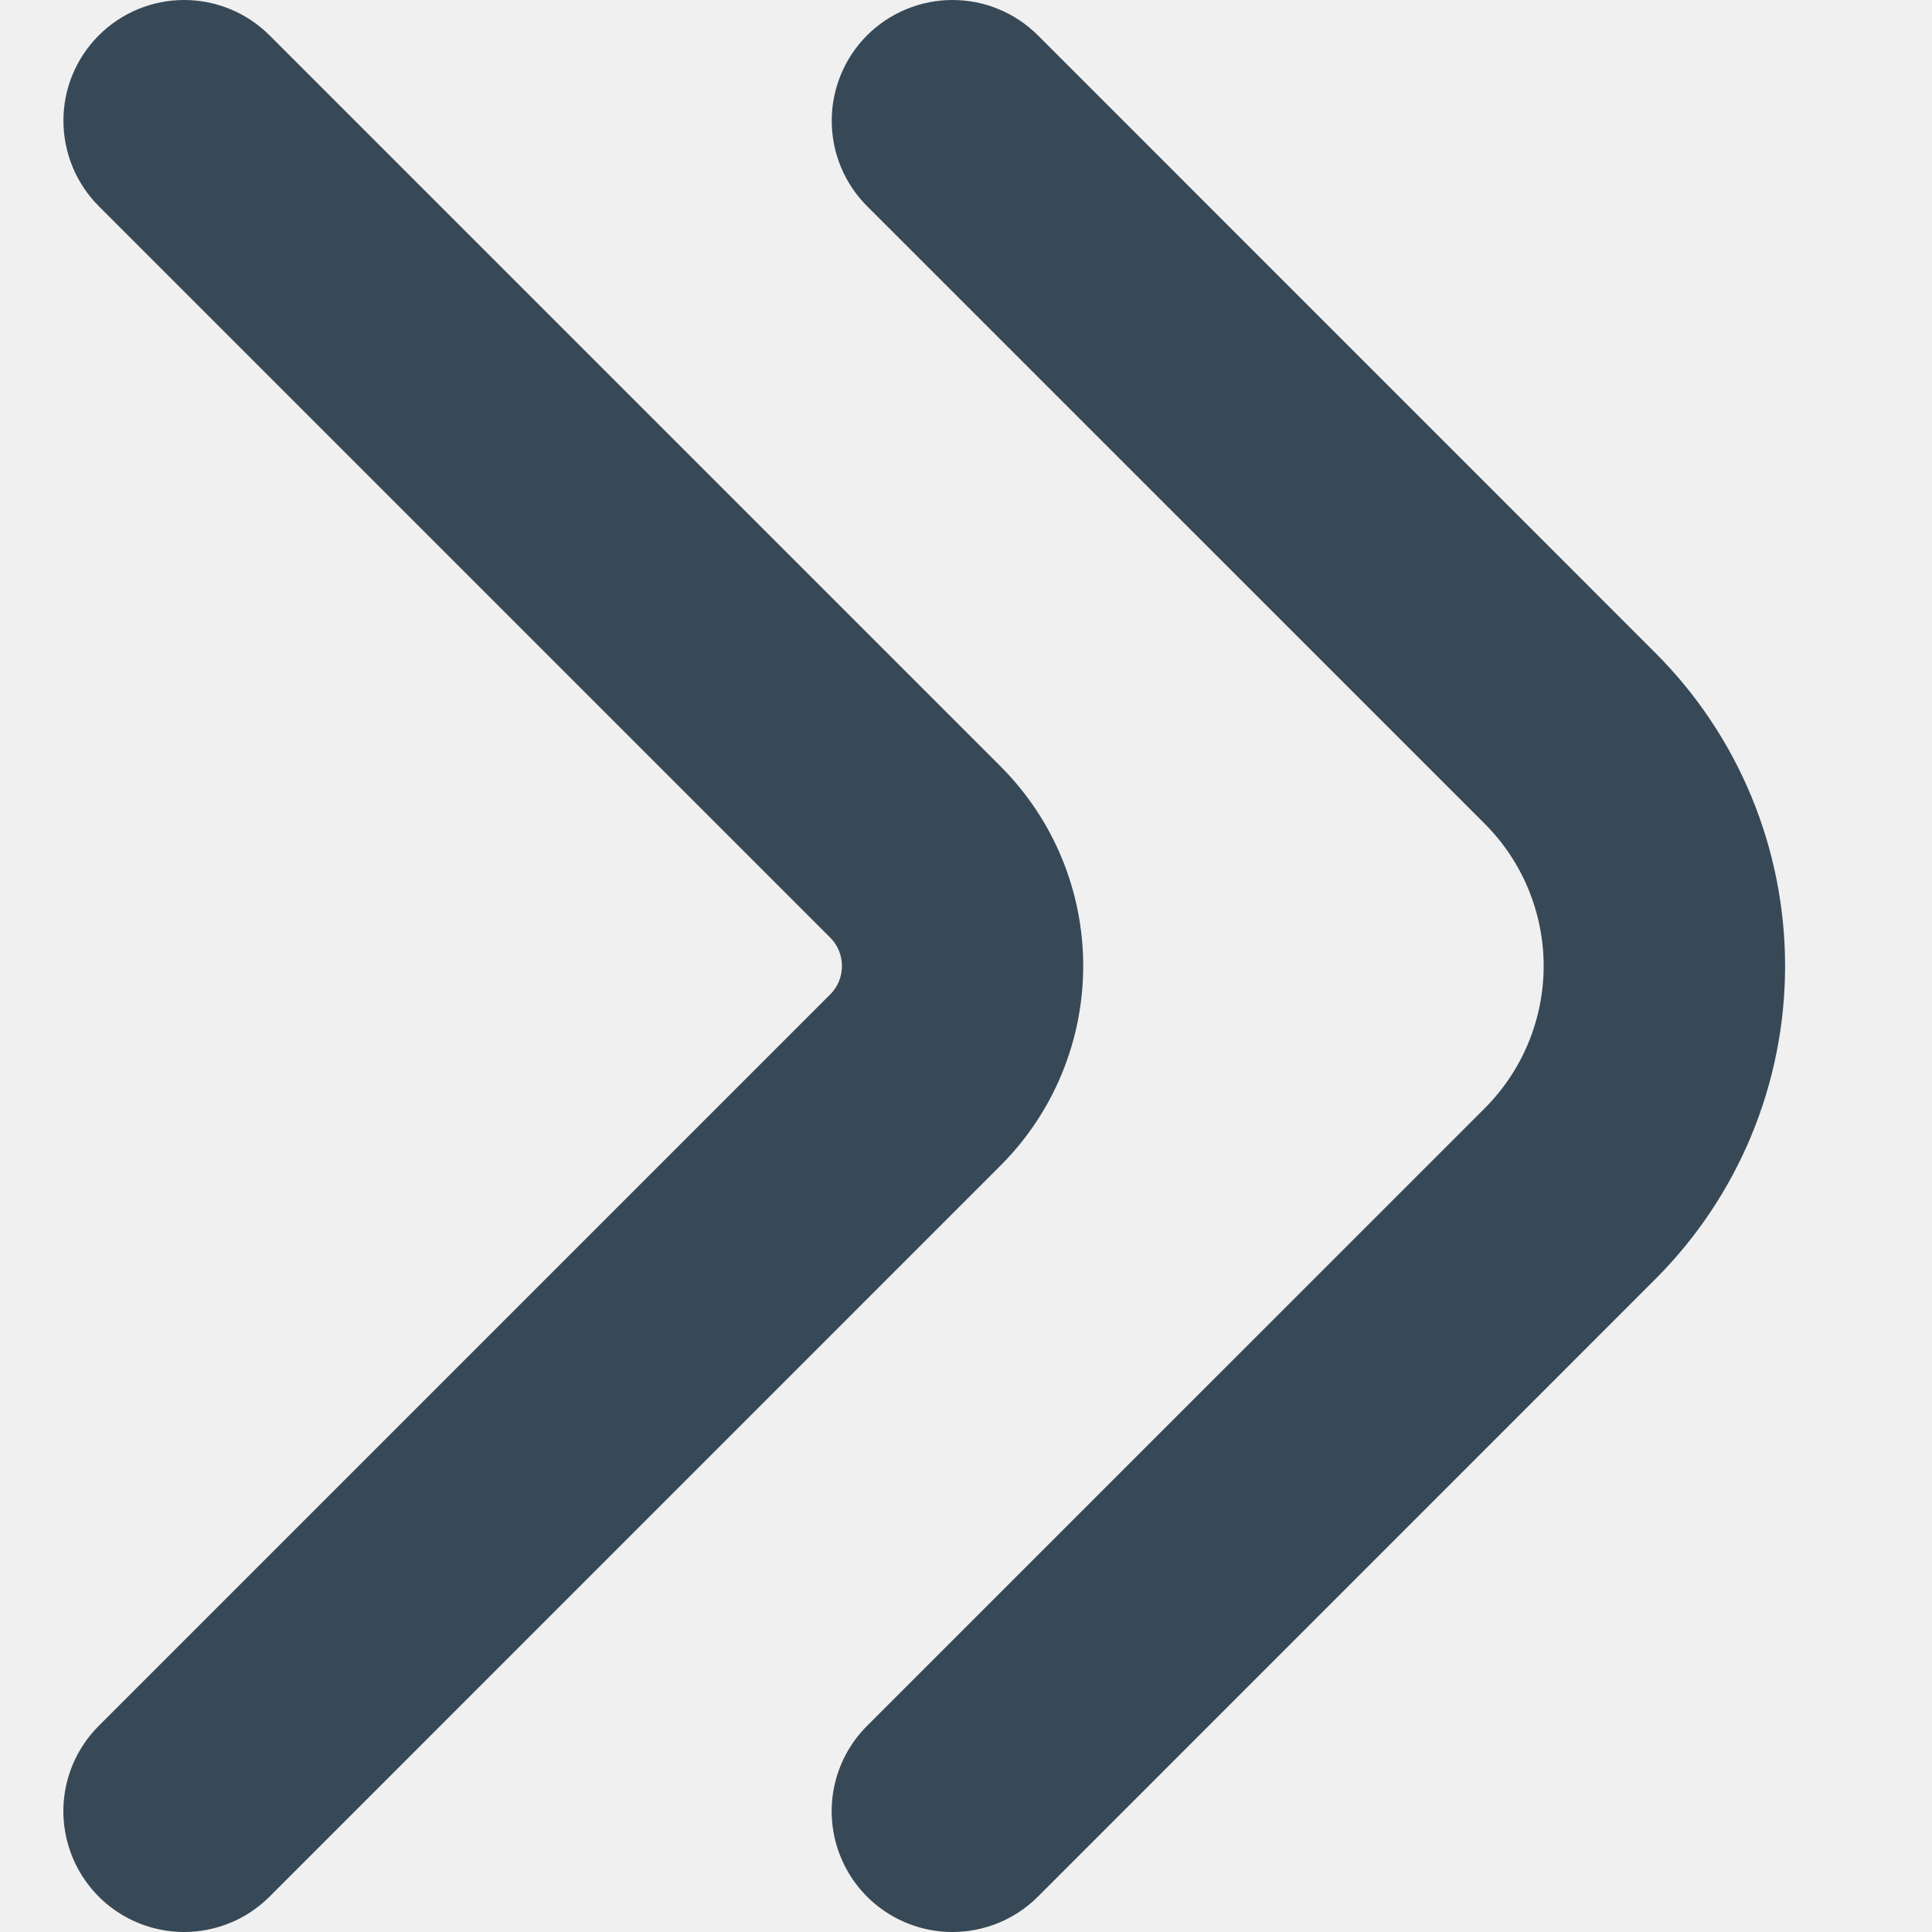
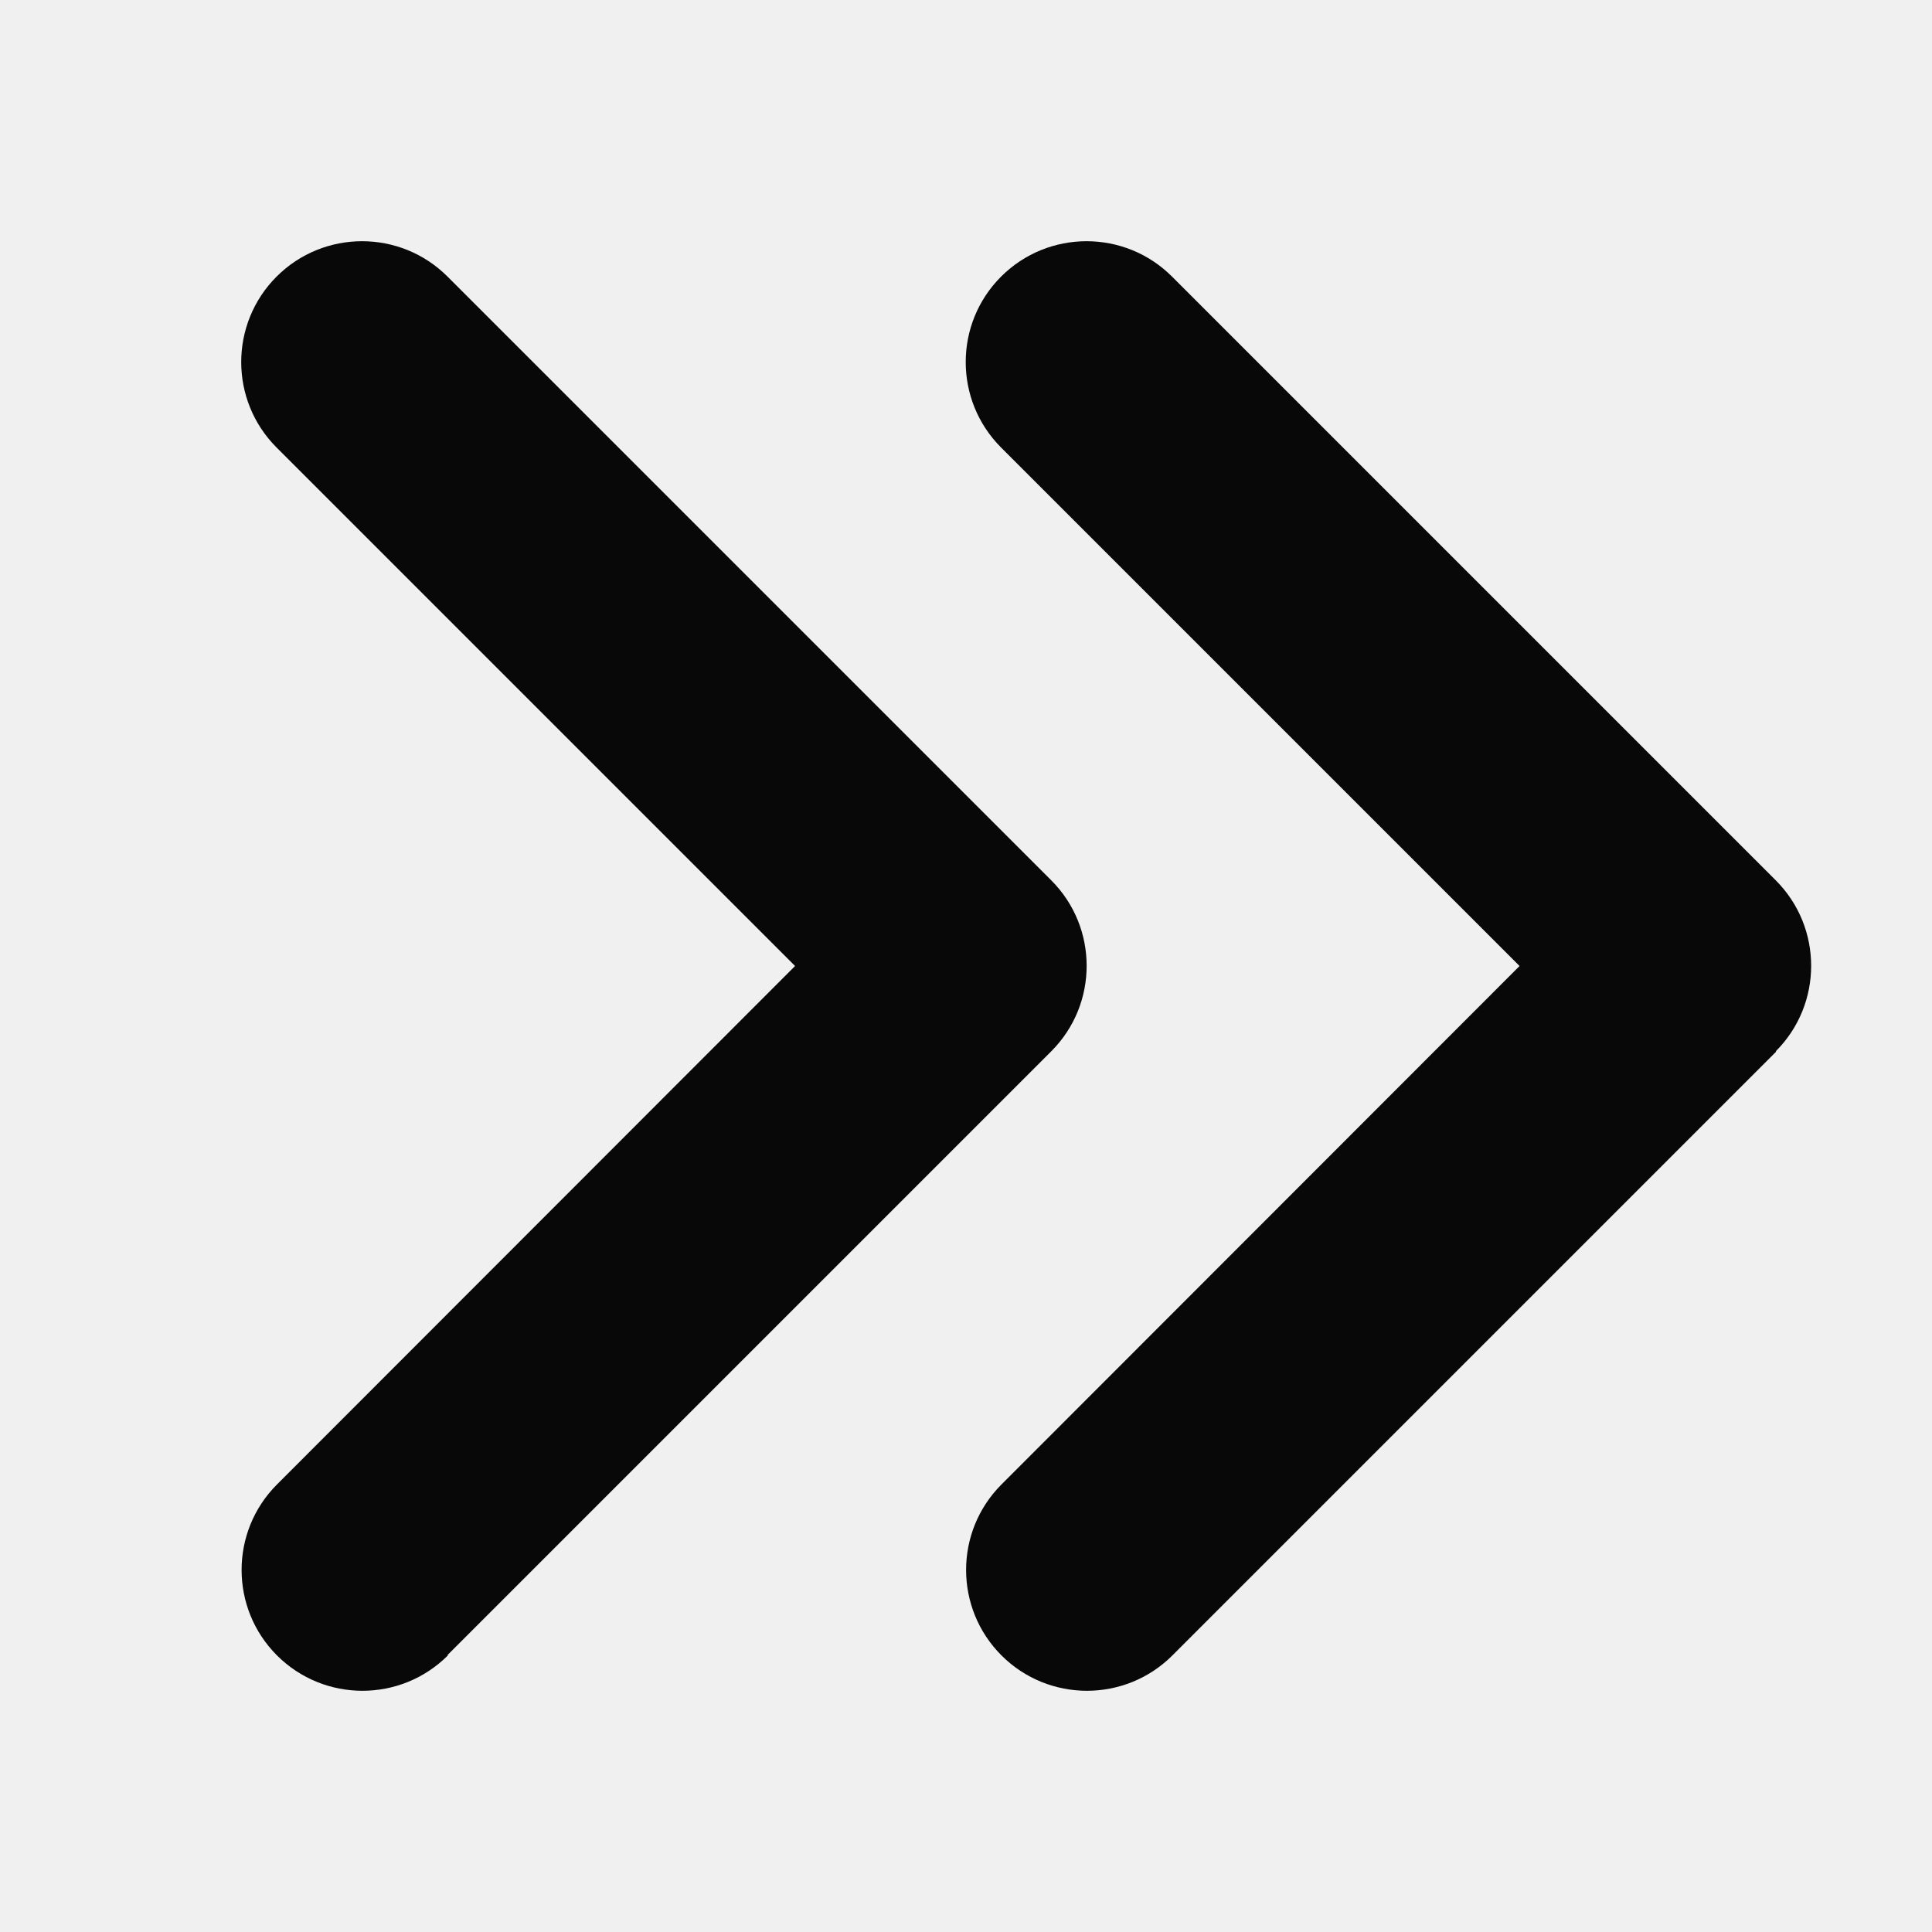
- <svg xmlns="http://www.w3.org/2000/svg" width="24" height="24" viewBox="0 0 24 24" fill="none">
-   <g clip-path="url(#clip0_406_2295)">
-     <path d="M11.832 24C11.535 24 11.245 23.912 10.998 23.747C10.752 23.583 10.559 23.348 10.446 23.074C10.332 22.8 10.302 22.498 10.36 22.207C10.418 21.916 10.561 21.649 10.771 21.439L18.443 13.768C18.675 13.536 18.86 13.26 18.985 12.957C19.111 12.653 19.176 12.328 19.176 12C19.176 11.672 19.111 11.347 18.985 11.043C18.86 10.74 18.675 10.464 18.443 10.232L10.771 2.561C10.632 2.422 10.521 2.256 10.446 2.074C10.37 1.892 10.332 1.697 10.332 1.5C10.332 1.102 10.49 0.72 10.771 0.439C11.053 0.158 11.434 -0 11.832 -0C12.029 -0 12.224 0.038 12.406 0.114C12.588 0.189 12.754 0.3 12.893 0.439L20.564 8.111C21.596 9.142 22.175 10.541 22.175 12C22.175 13.459 21.596 14.857 20.564 15.889L12.893 23.561C12.754 23.7 12.588 23.811 12.406 23.886C12.224 23.961 12.029 24 11.832 24Z" fill="#374957" />
-     <path d="M2.287 24C1.991 24 1.701 23.912 1.454 23.747C1.207 23.582 1.015 23.348 0.902 23.074C0.788 22.799 0.758 22.498 0.816 22.207C0.874 21.916 1.017 21.649 1.227 21.439L10.312 12.354C10.359 12.308 10.396 12.252 10.421 12.192C10.446 12.131 10.459 12.066 10.459 12C10.459 11.934 10.446 11.869 10.421 11.808C10.396 11.748 10.359 11.693 10.312 11.646L1.227 2.561C0.946 2.28 0.788 1.898 0.788 1.5C0.787 1.103 0.945 0.721 1.227 0.44C1.508 0.158 1.89 -2.82604e-05 2.287 -0C2.685 -0 3.067 0.158 3.348 0.439L12.434 9.525C13.089 10.182 13.456 11.072 13.456 11.999C13.456 12.927 13.089 13.817 12.434 14.474L3.348 23.561C3.209 23.7 3.043 23.811 2.861 23.886C2.679 23.961 2.484 24 2.287 24Z" fill="#374957" />
-   </g>
-   <defs>
-     <clipPath id="clip0_406_2295">
-       <rect width="24" height="24" fill="white" />
-     </clipPath>
-   </defs>
+ <svg xmlns="http://www.w3.org/2000/svg" viewBox="0 0 512 512">
+   <path fill="#080808" d="M470.6 278.6c12.5-12.5 12.5-32.8 0-45.3l-160-160c-12.5-12.5-32.8-12.5-45.3 0s-12.5 32.8 0 45.3L402.7 256 265.4 393.4c-12.5 12.5-12.5 32.8 0 45.3s32.8 12.5 45.3 0l160-160zm-352 160l160-160c12.5-12.5 12.5-32.8 0-45.3l-160-160c-12.5-12.5-32.8-12.5-45.3 0s-12.5 32.8 0 45.3L210.7 256 73.4 393.4c-12.5 12.5-12.5 32.8 0 45.3s32.8 12.5 45.3 0z" />
</svg>
